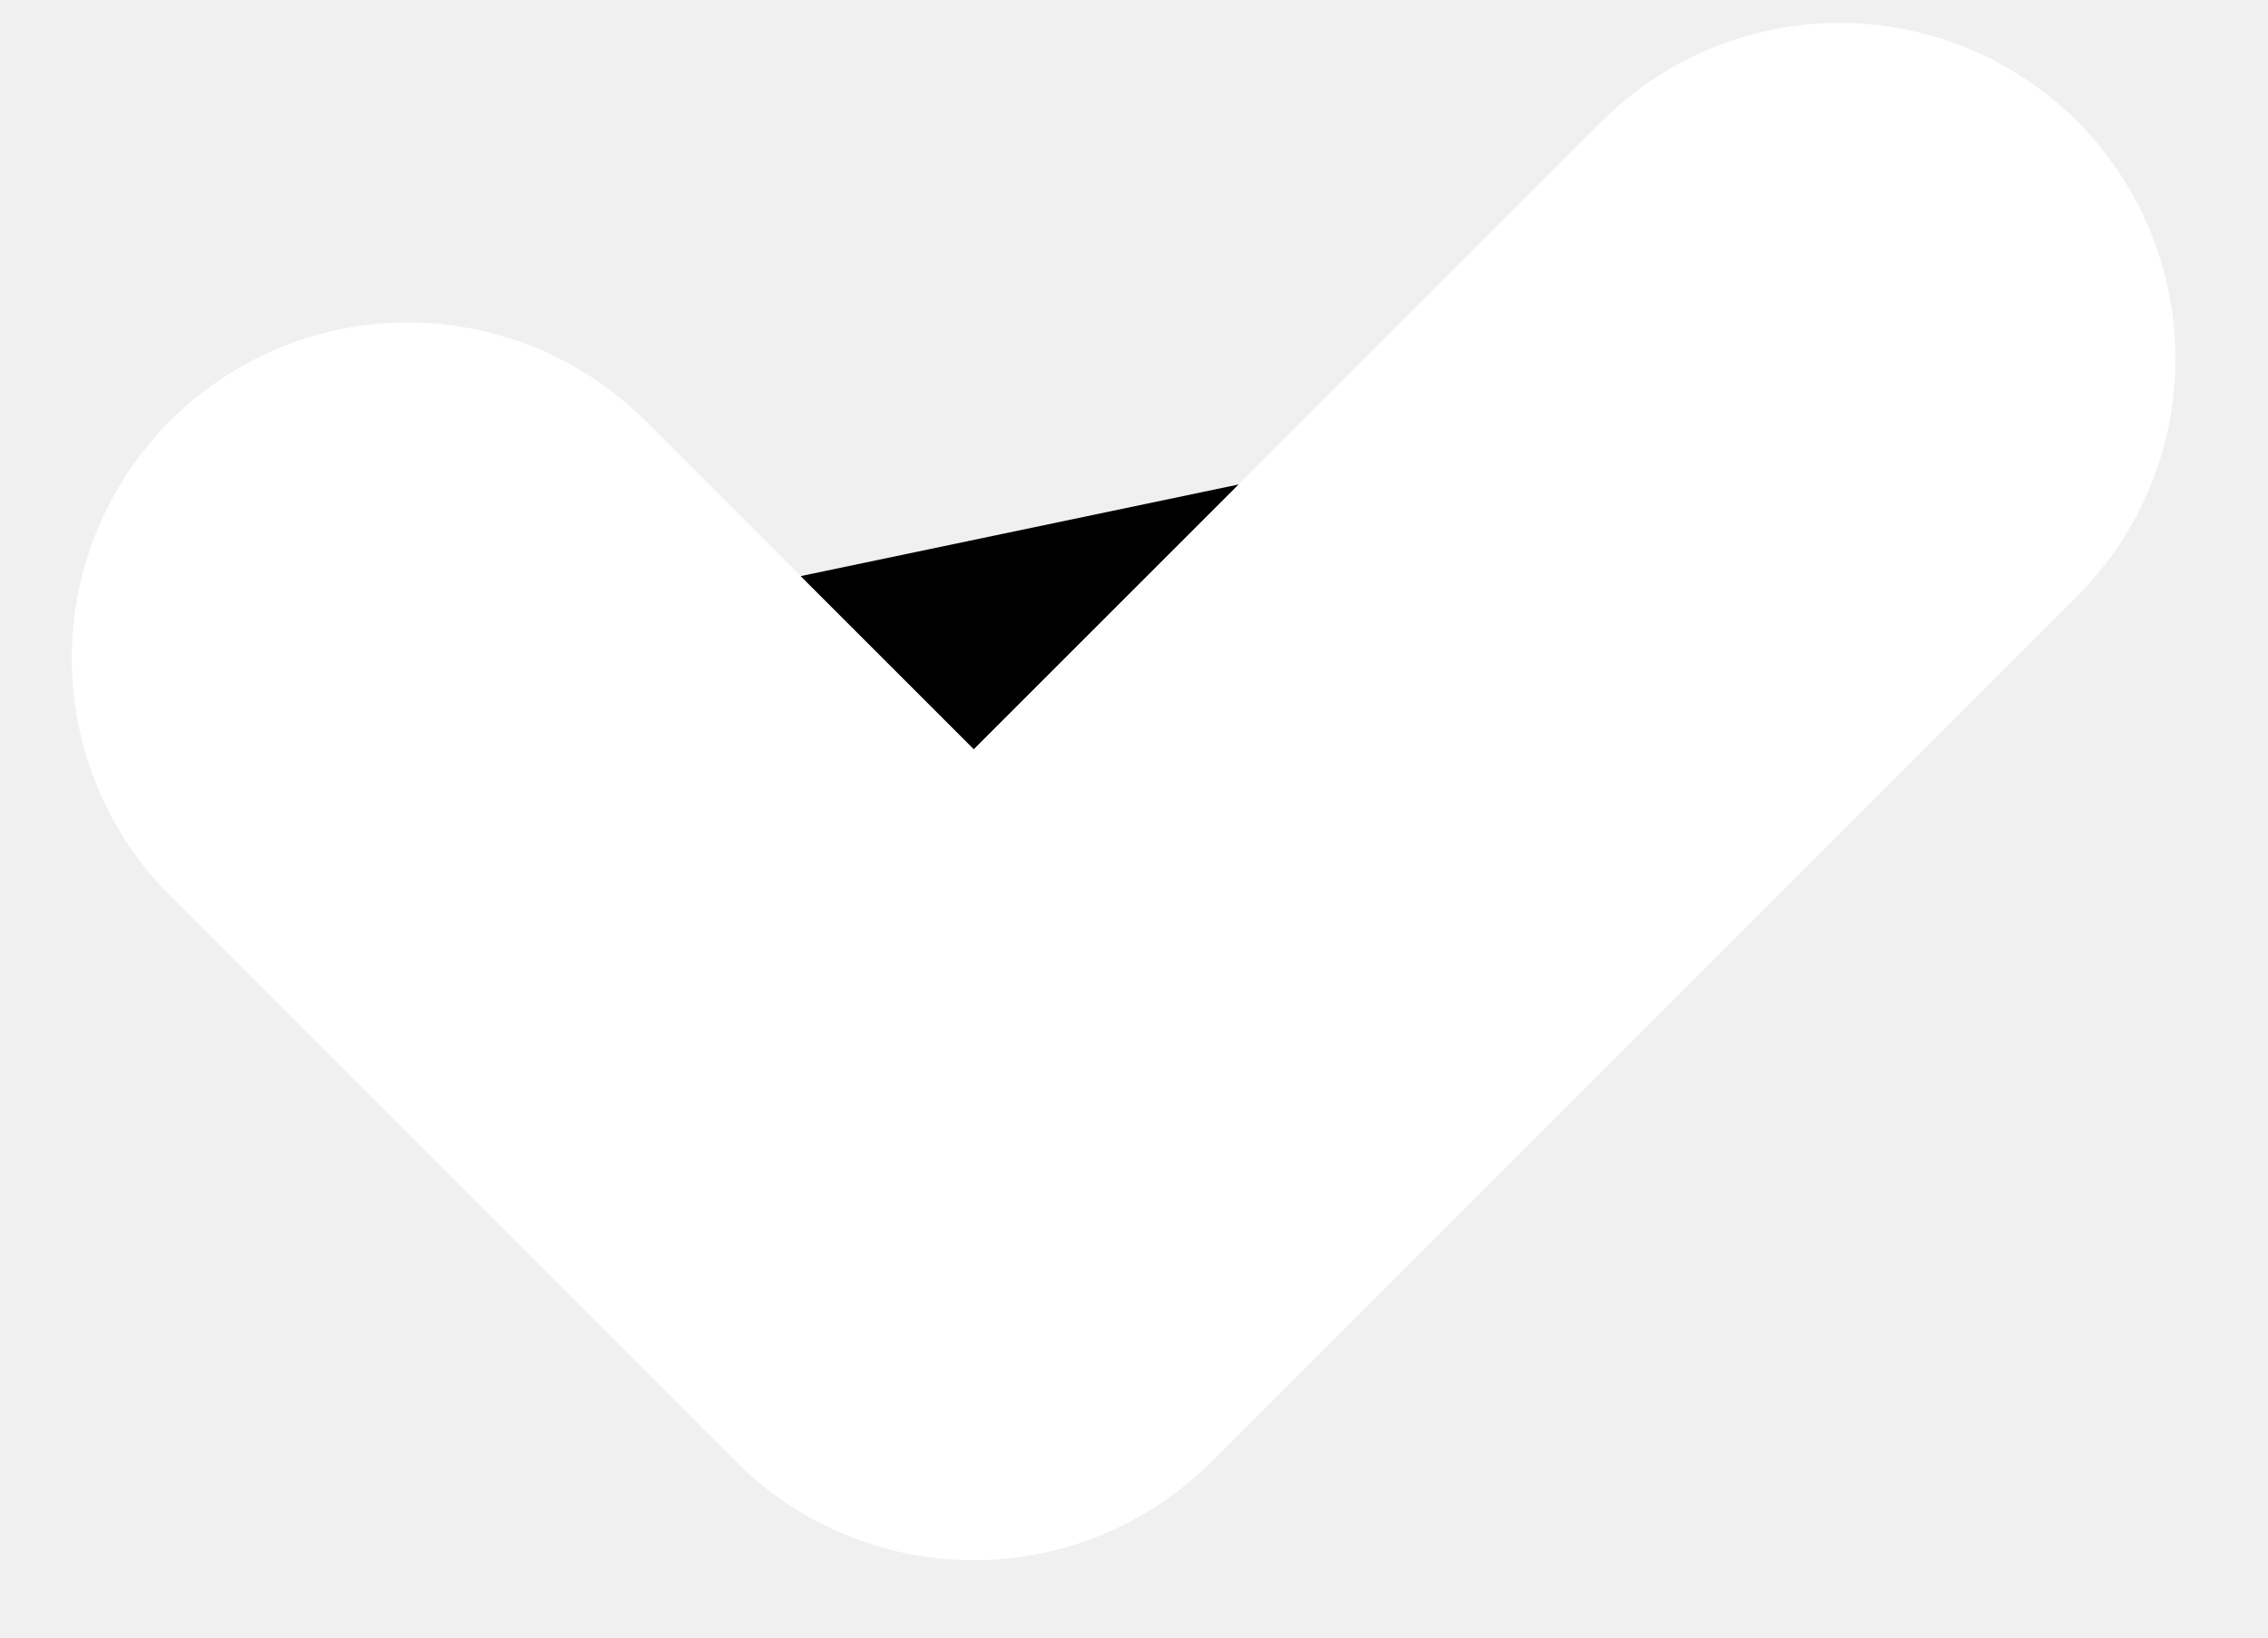
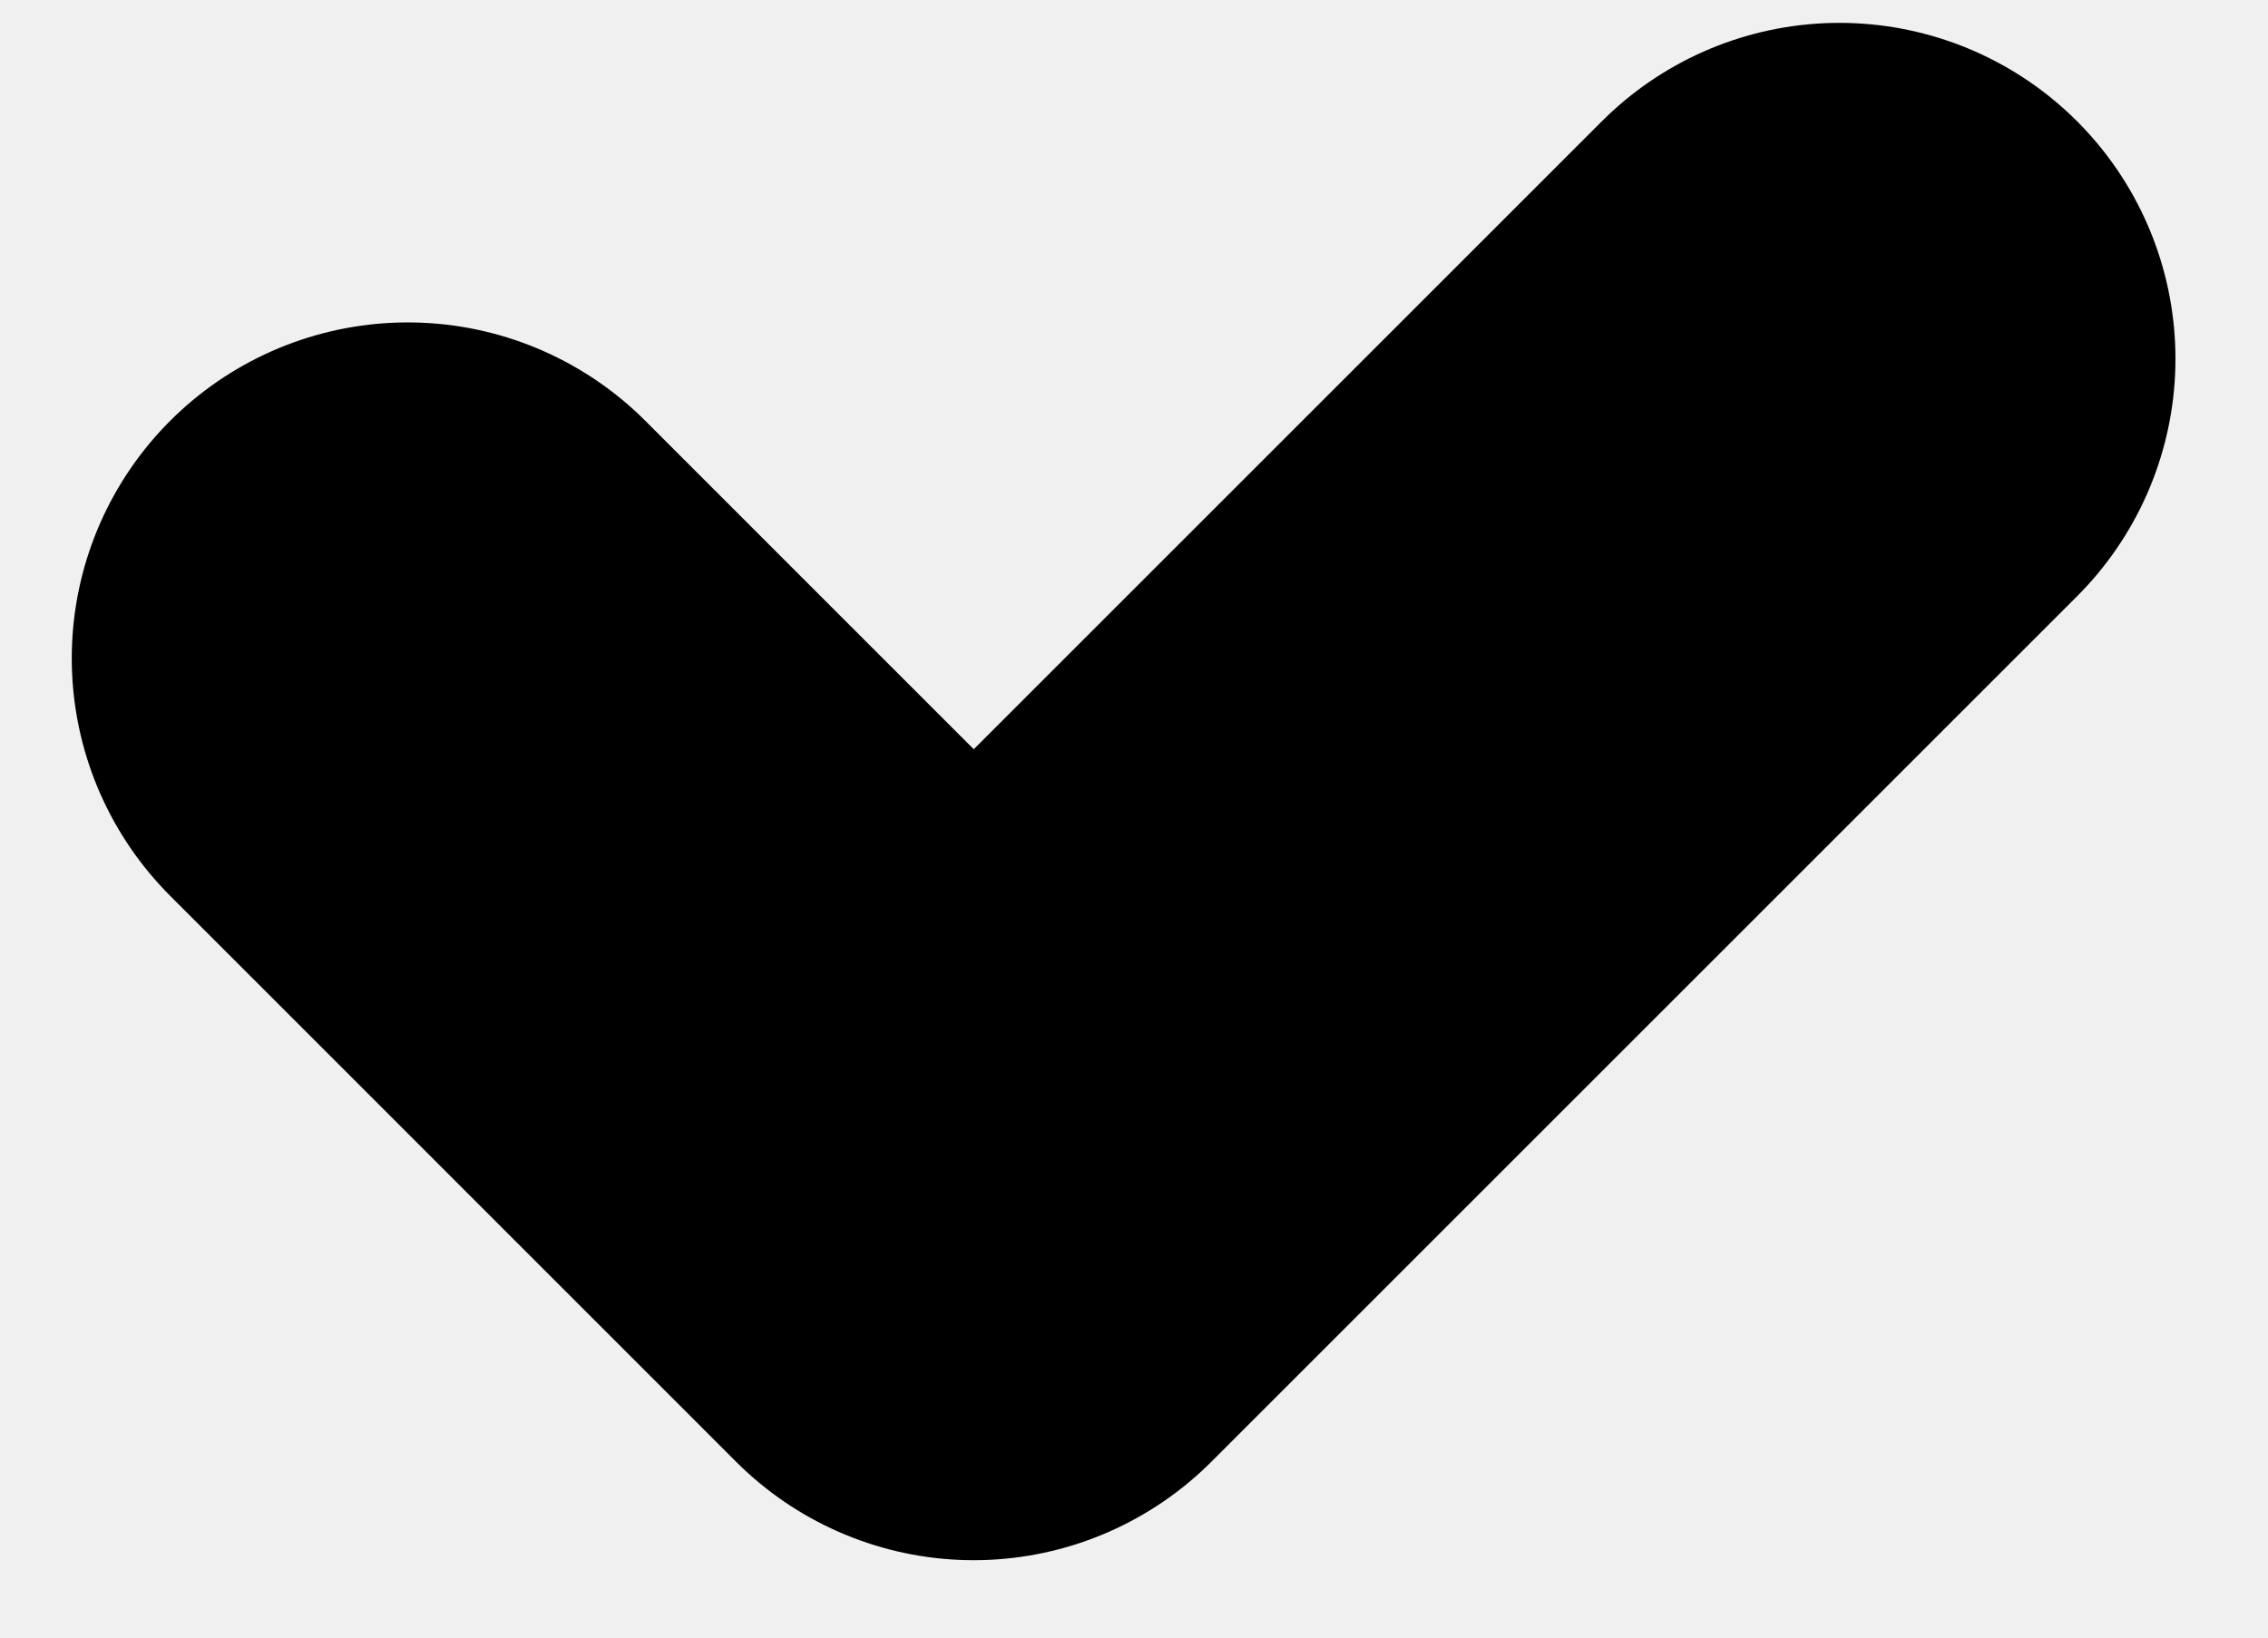
- <svg xmlns="http://www.w3.org/2000/svg" width="18" height="13" viewBox="0 0 18 13" fill="#000">
-   <path d="M3.236 5.226L7.728 9.719L14.599 2.848" stroke="white" stroke-width="5.333" stroke-linecap="round" stroke-linejoin="round" />
+ <svg xmlns="http://www.w3.org/2000/svg" width="18" height="13" viewBox="0 0 18 13" fill="none">
+   <path d="M3.236 5.226L7.728 9.719L14.599 2.848" stroke="#000" stroke-width="5.333" stroke-linecap="round" stroke-linejoin="round" />
</svg>
